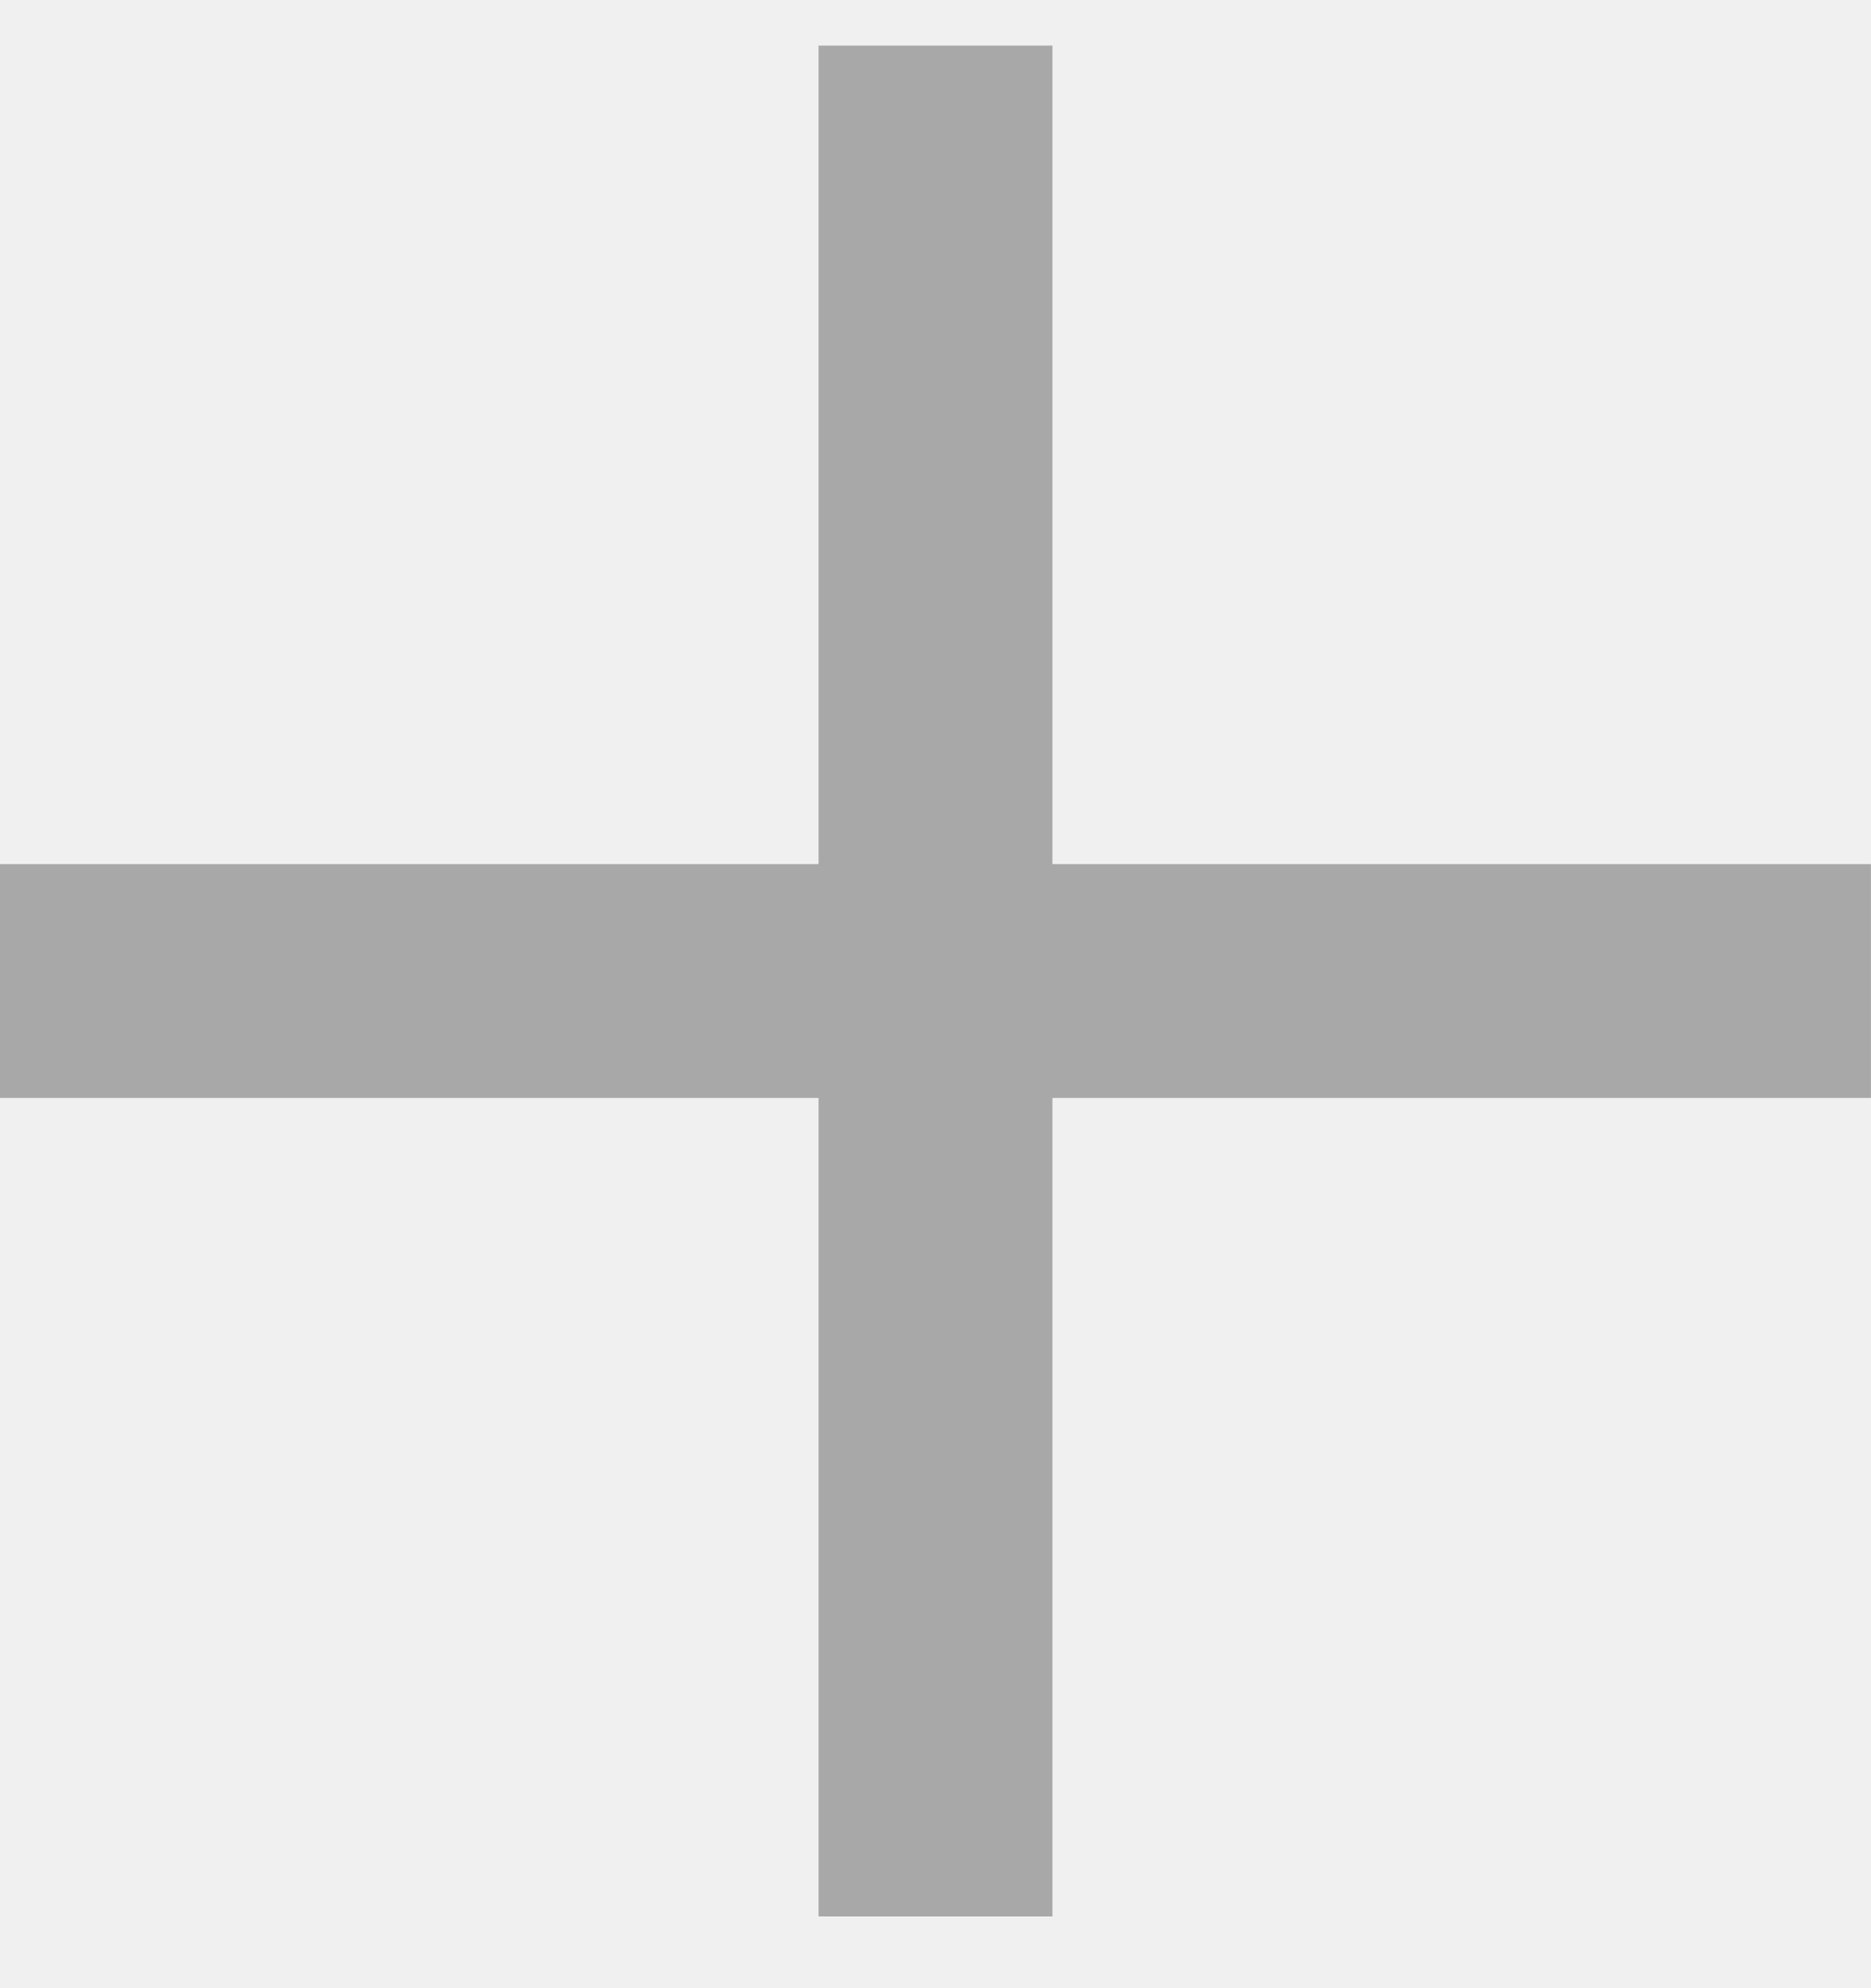
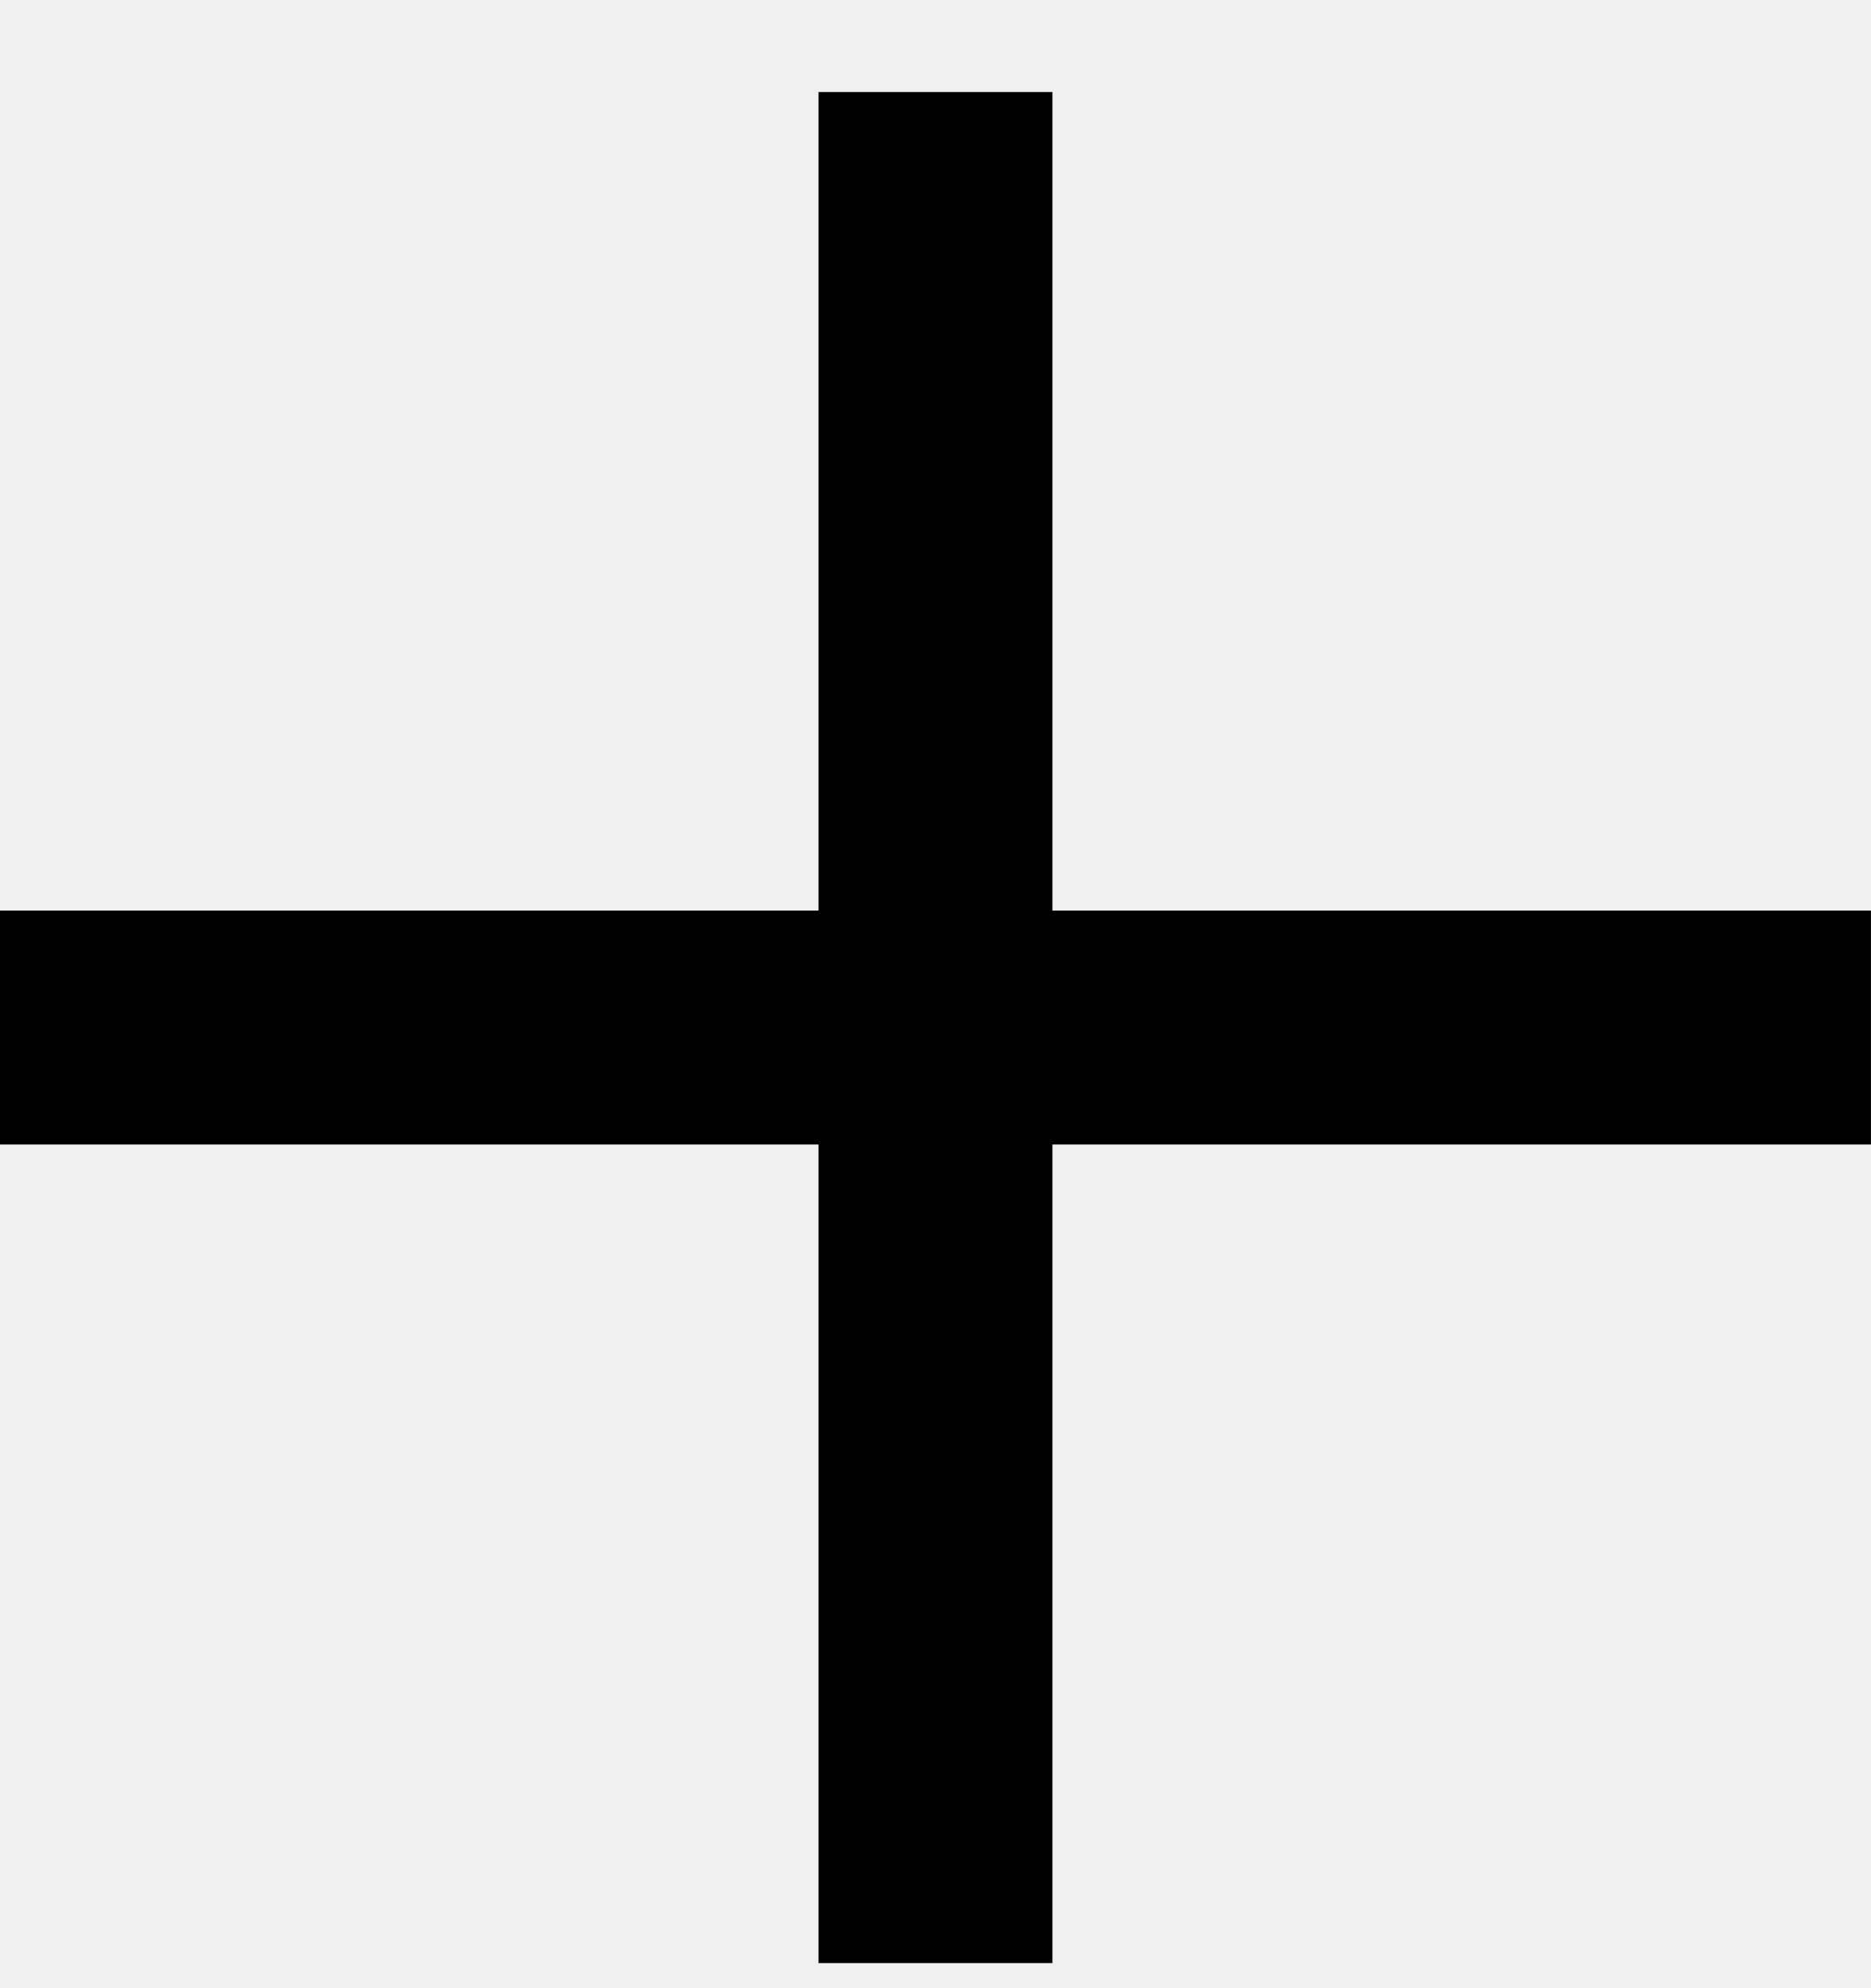
<svg xmlns="http://www.w3.org/2000/svg" width="16" height="17" viewBox="0 0 16 17" fill="none">
-   <g opacity="0.3" clip-path="url(#clip0_22014_454)">
-     <path d="M16 7.389H9V0.389H7V7.389H0V9.389H7V16.389H9V9.389H16V7.389Z" fill="black" />
+   <g clip-path="url(#clip0_11423_1731)">
+     <path d="M16 7.787H9V0.787H7V7.787H0V9.787H7V16.787H9V9.787H16V7.787Z" fill="black" />
  </g>
  <defs>
-     <clipPath id="clip0_22014_454">
-       <rect width="16" height="16" fill="white" transform="translate(0 0.388916)" />
+     <clipPath id="clip0_11423_1731">
+       <rect width="16" height="16" fill="white" transform="translate(0 0.786987)" />
    </clipPath>
  </defs>
</svg>
